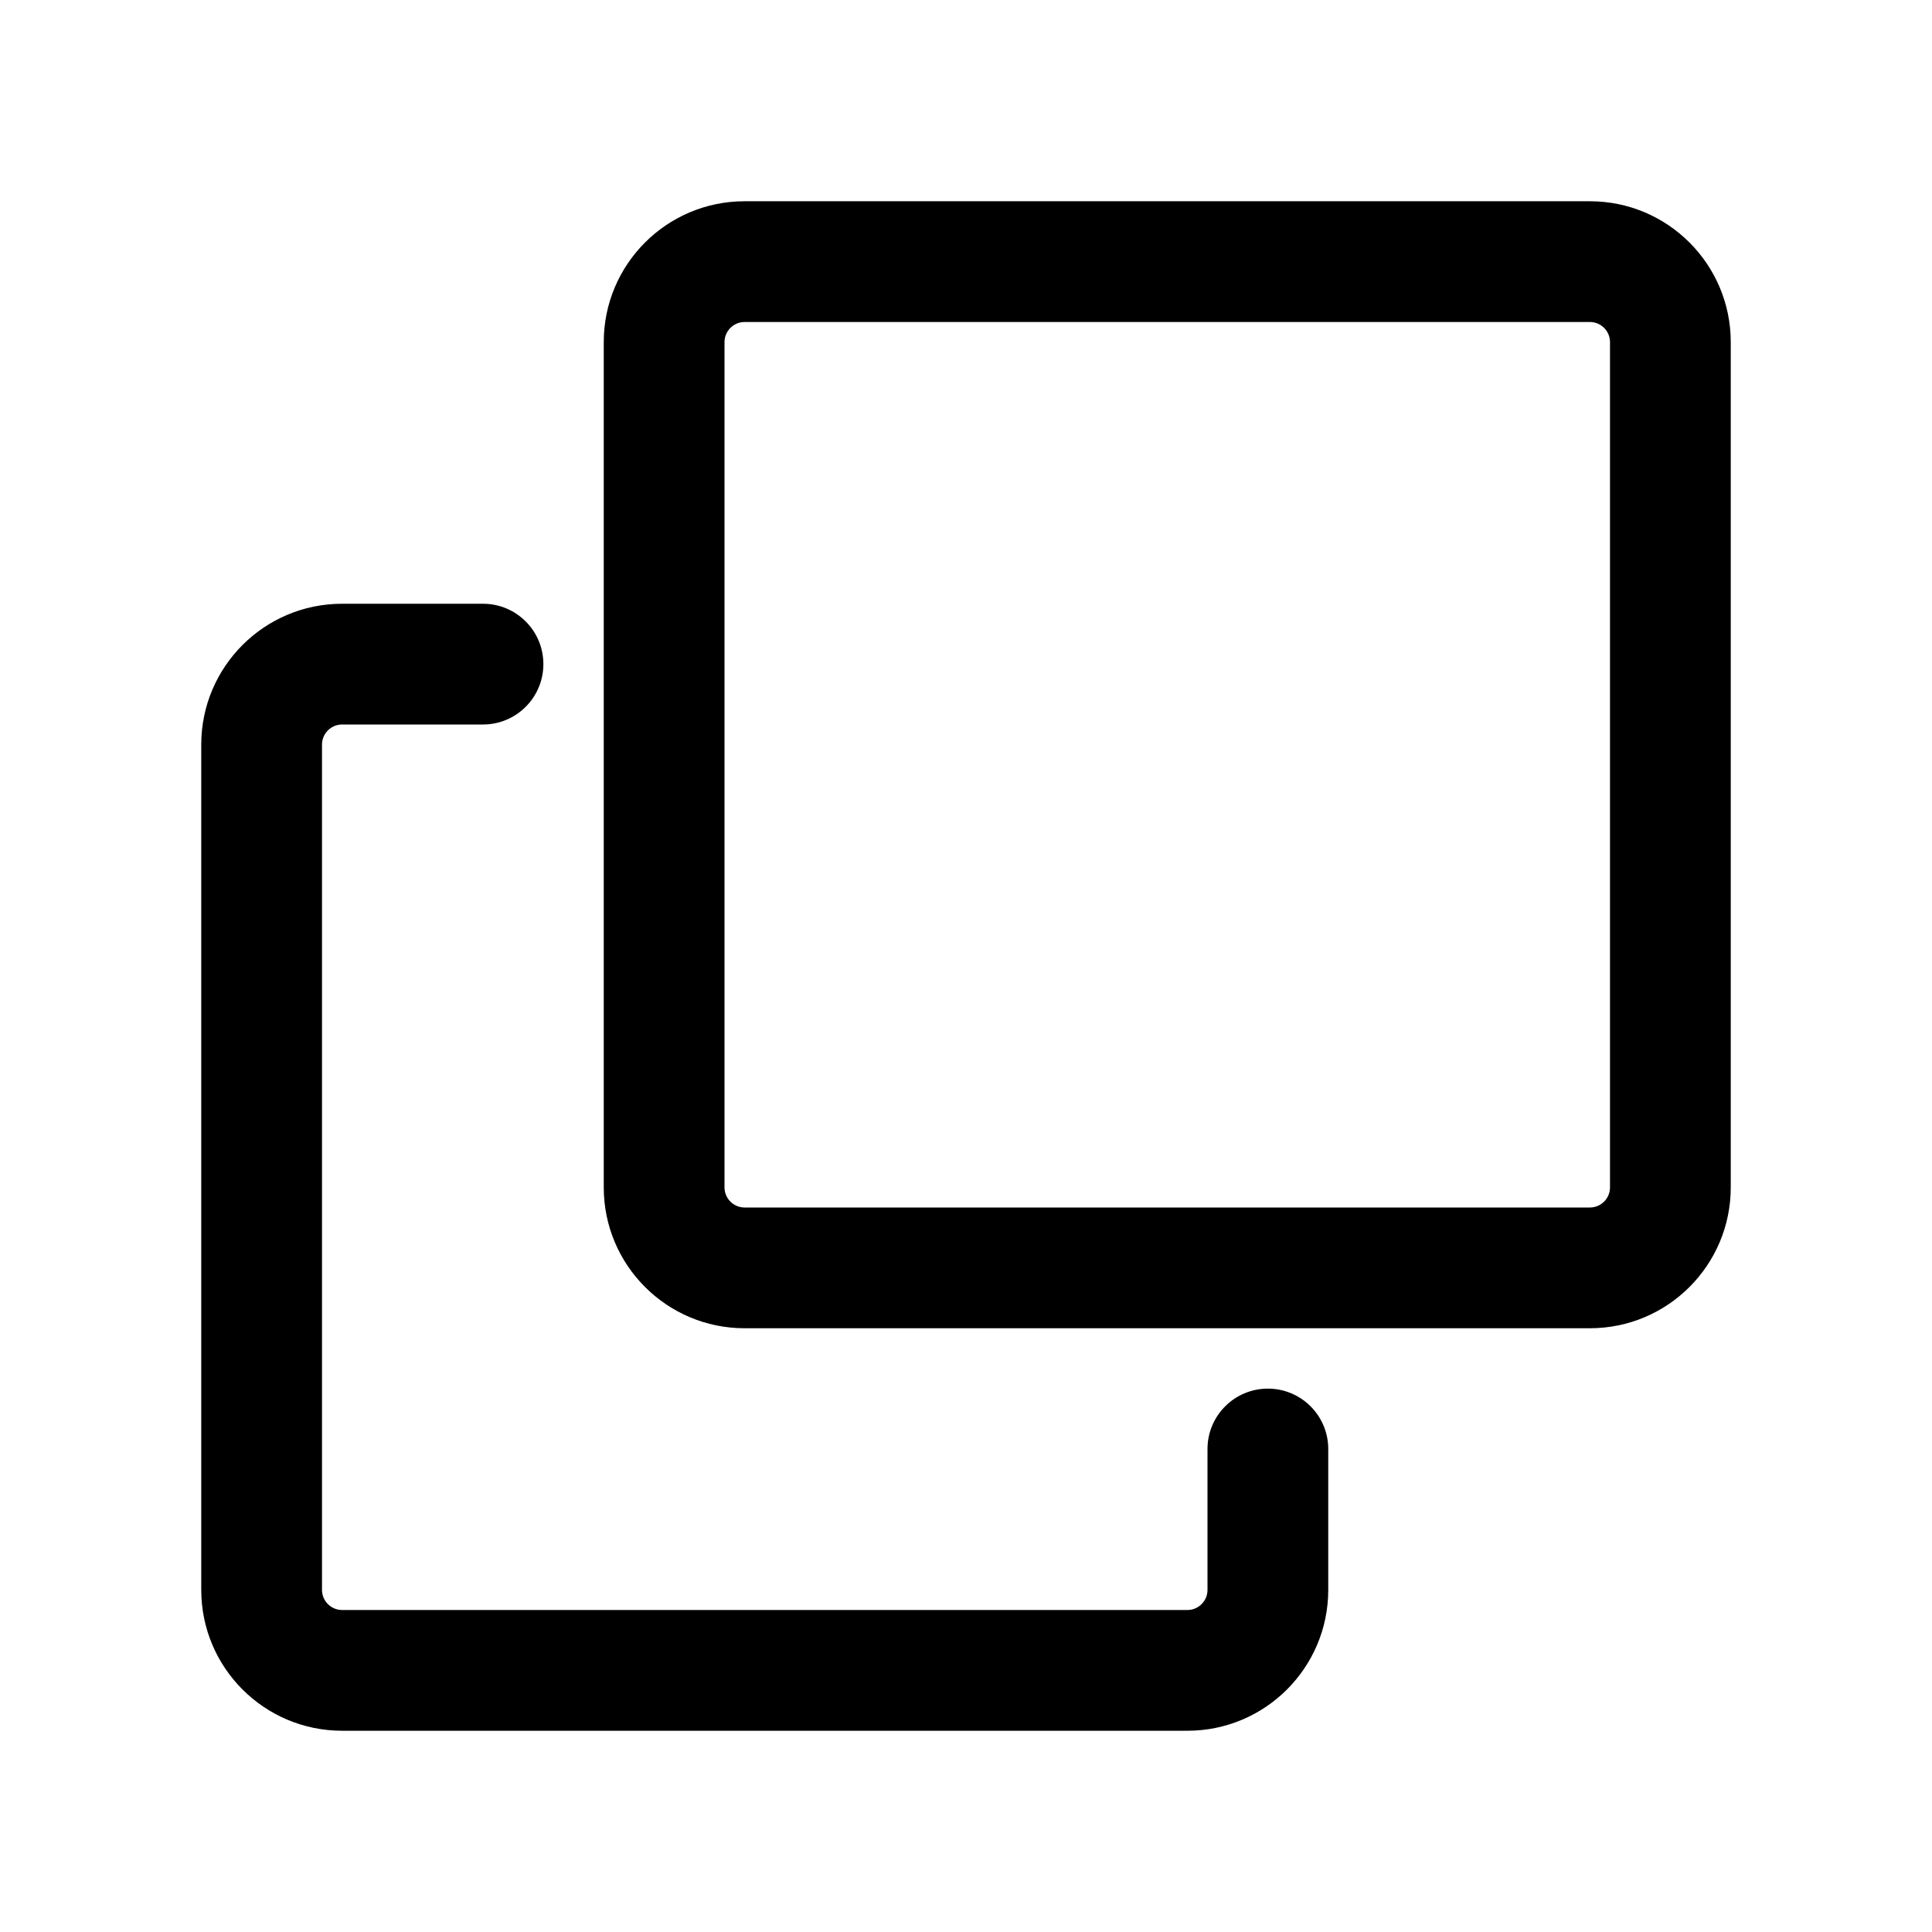
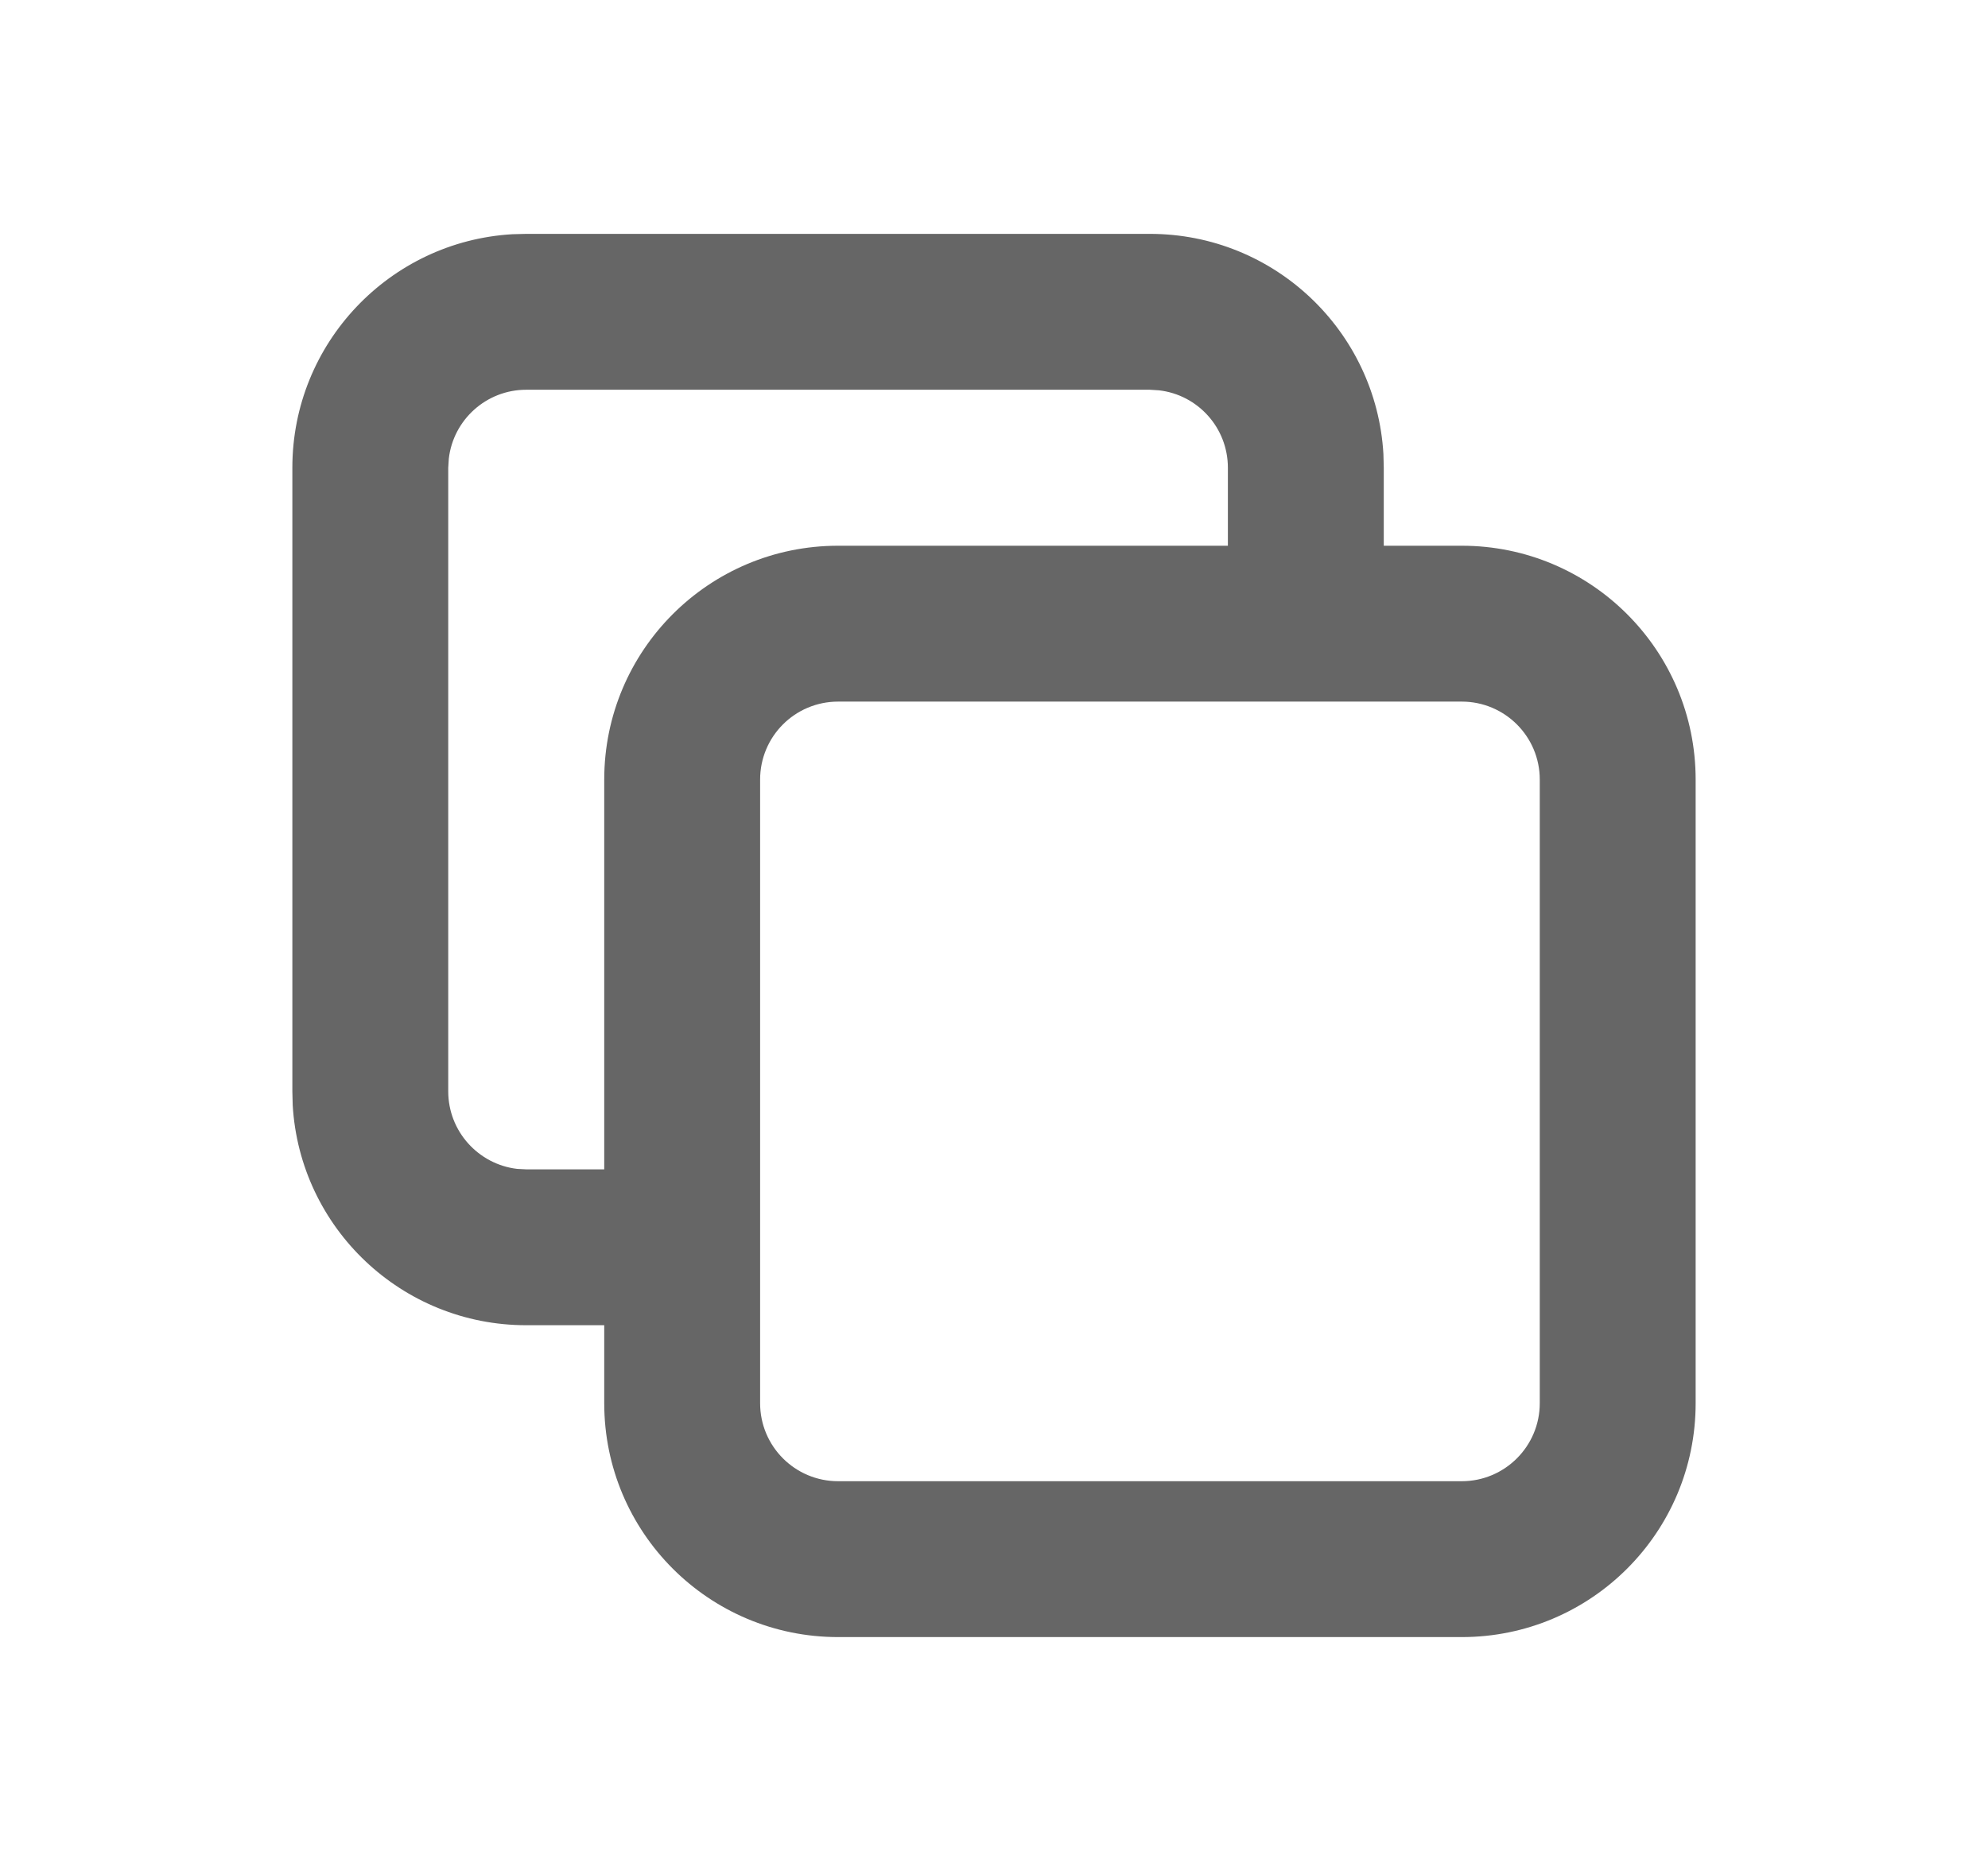
- <svg xmlns="http://www.w3.org/2000/svg" t="1744532970091" class="icon" viewBox="0 0 1024 1024" version="1.1" p-id="1671" width="256" height="256">
-   <path d="M394.667 106.667h448a74.667 74.667 0 0 1 74.667 74.667v448a74.667 74.667 0 0 1-74.667 74.667H394.667a74.667 74.667 0 0 1-74.667-74.667V181.333a74.667 74.667 0 0 1 74.667-74.667z m0 64a10.667 10.667 0 0 0-10.667 10.667v448a10.667 10.667 0 0 0 10.667 10.667h448a10.667 10.667 0 0 0 10.667-10.667V181.333a10.667 10.667 0 0 0-10.667-10.667H394.667z m245.333 597.333a32 32 0 0 1 64 0v74.667a74.667 74.667 0 0 1-74.667 74.667H181.333a74.667 74.667 0 0 1-74.667-74.667V394.667a74.667 74.667 0 0 1 74.667-74.667h74.667a32 32 0 0 1 0 64h-74.667a10.667 10.667 0 0 0-10.667 10.667v448a10.667 10.667 0 0 0 10.667 10.667h448a10.667 10.667 0 0 0 10.667-10.667v-74.667z" fill="#000000" p-id="1672" />
+ <svg xmlns="http://www.w3.org/2000/svg" width="17" height="16" viewBox="0 0 17 16" fill="none">
+   <path fill-rule="evenodd" clip-rule="evenodd" d="M11.83 3.882C11.769 2.833 10.899 2 9.833 2H4.5L4.382 2.003C3.333 2.064 2.5 2.935 2.5 4V9.333L2.503 9.451C2.564 10.501 3.435 11.333 4.5 11.333H5.167V12C5.167 13.105 6.062 14 7.167 14H12.5C13.605 14 14.5 13.105 14.5 12V6.667C14.5 5.562 13.605 4.667 12.5 4.667H11.833V4L11.83 3.882ZM10.5 4.667V4C10.5 3.658 10.243 3.376 9.911 3.338L9.833 3.333H4.5C4.158 3.333 3.876 3.591 3.838 3.922L3.833 4V9.333C3.833 9.675 4.091 9.957 4.422 9.996L4.5 10H5.167V6.667C5.167 5.562 6.062 4.667 7.167 4.667H10.5ZM6.5 10.667L6.5 12C6.5 12.368 6.798 12.667 7.167 12.667H12.5C12.868 12.667 13.167 12.368 13.167 12V6.667C13.167 6.298 12.868 6 12.5 6L11.167 6L7.167 6C6.798 6 6.5 6.298 6.5 6.667L6.5 10.667Z" fill="black" fill-opacity="0.6" />
</svg>
